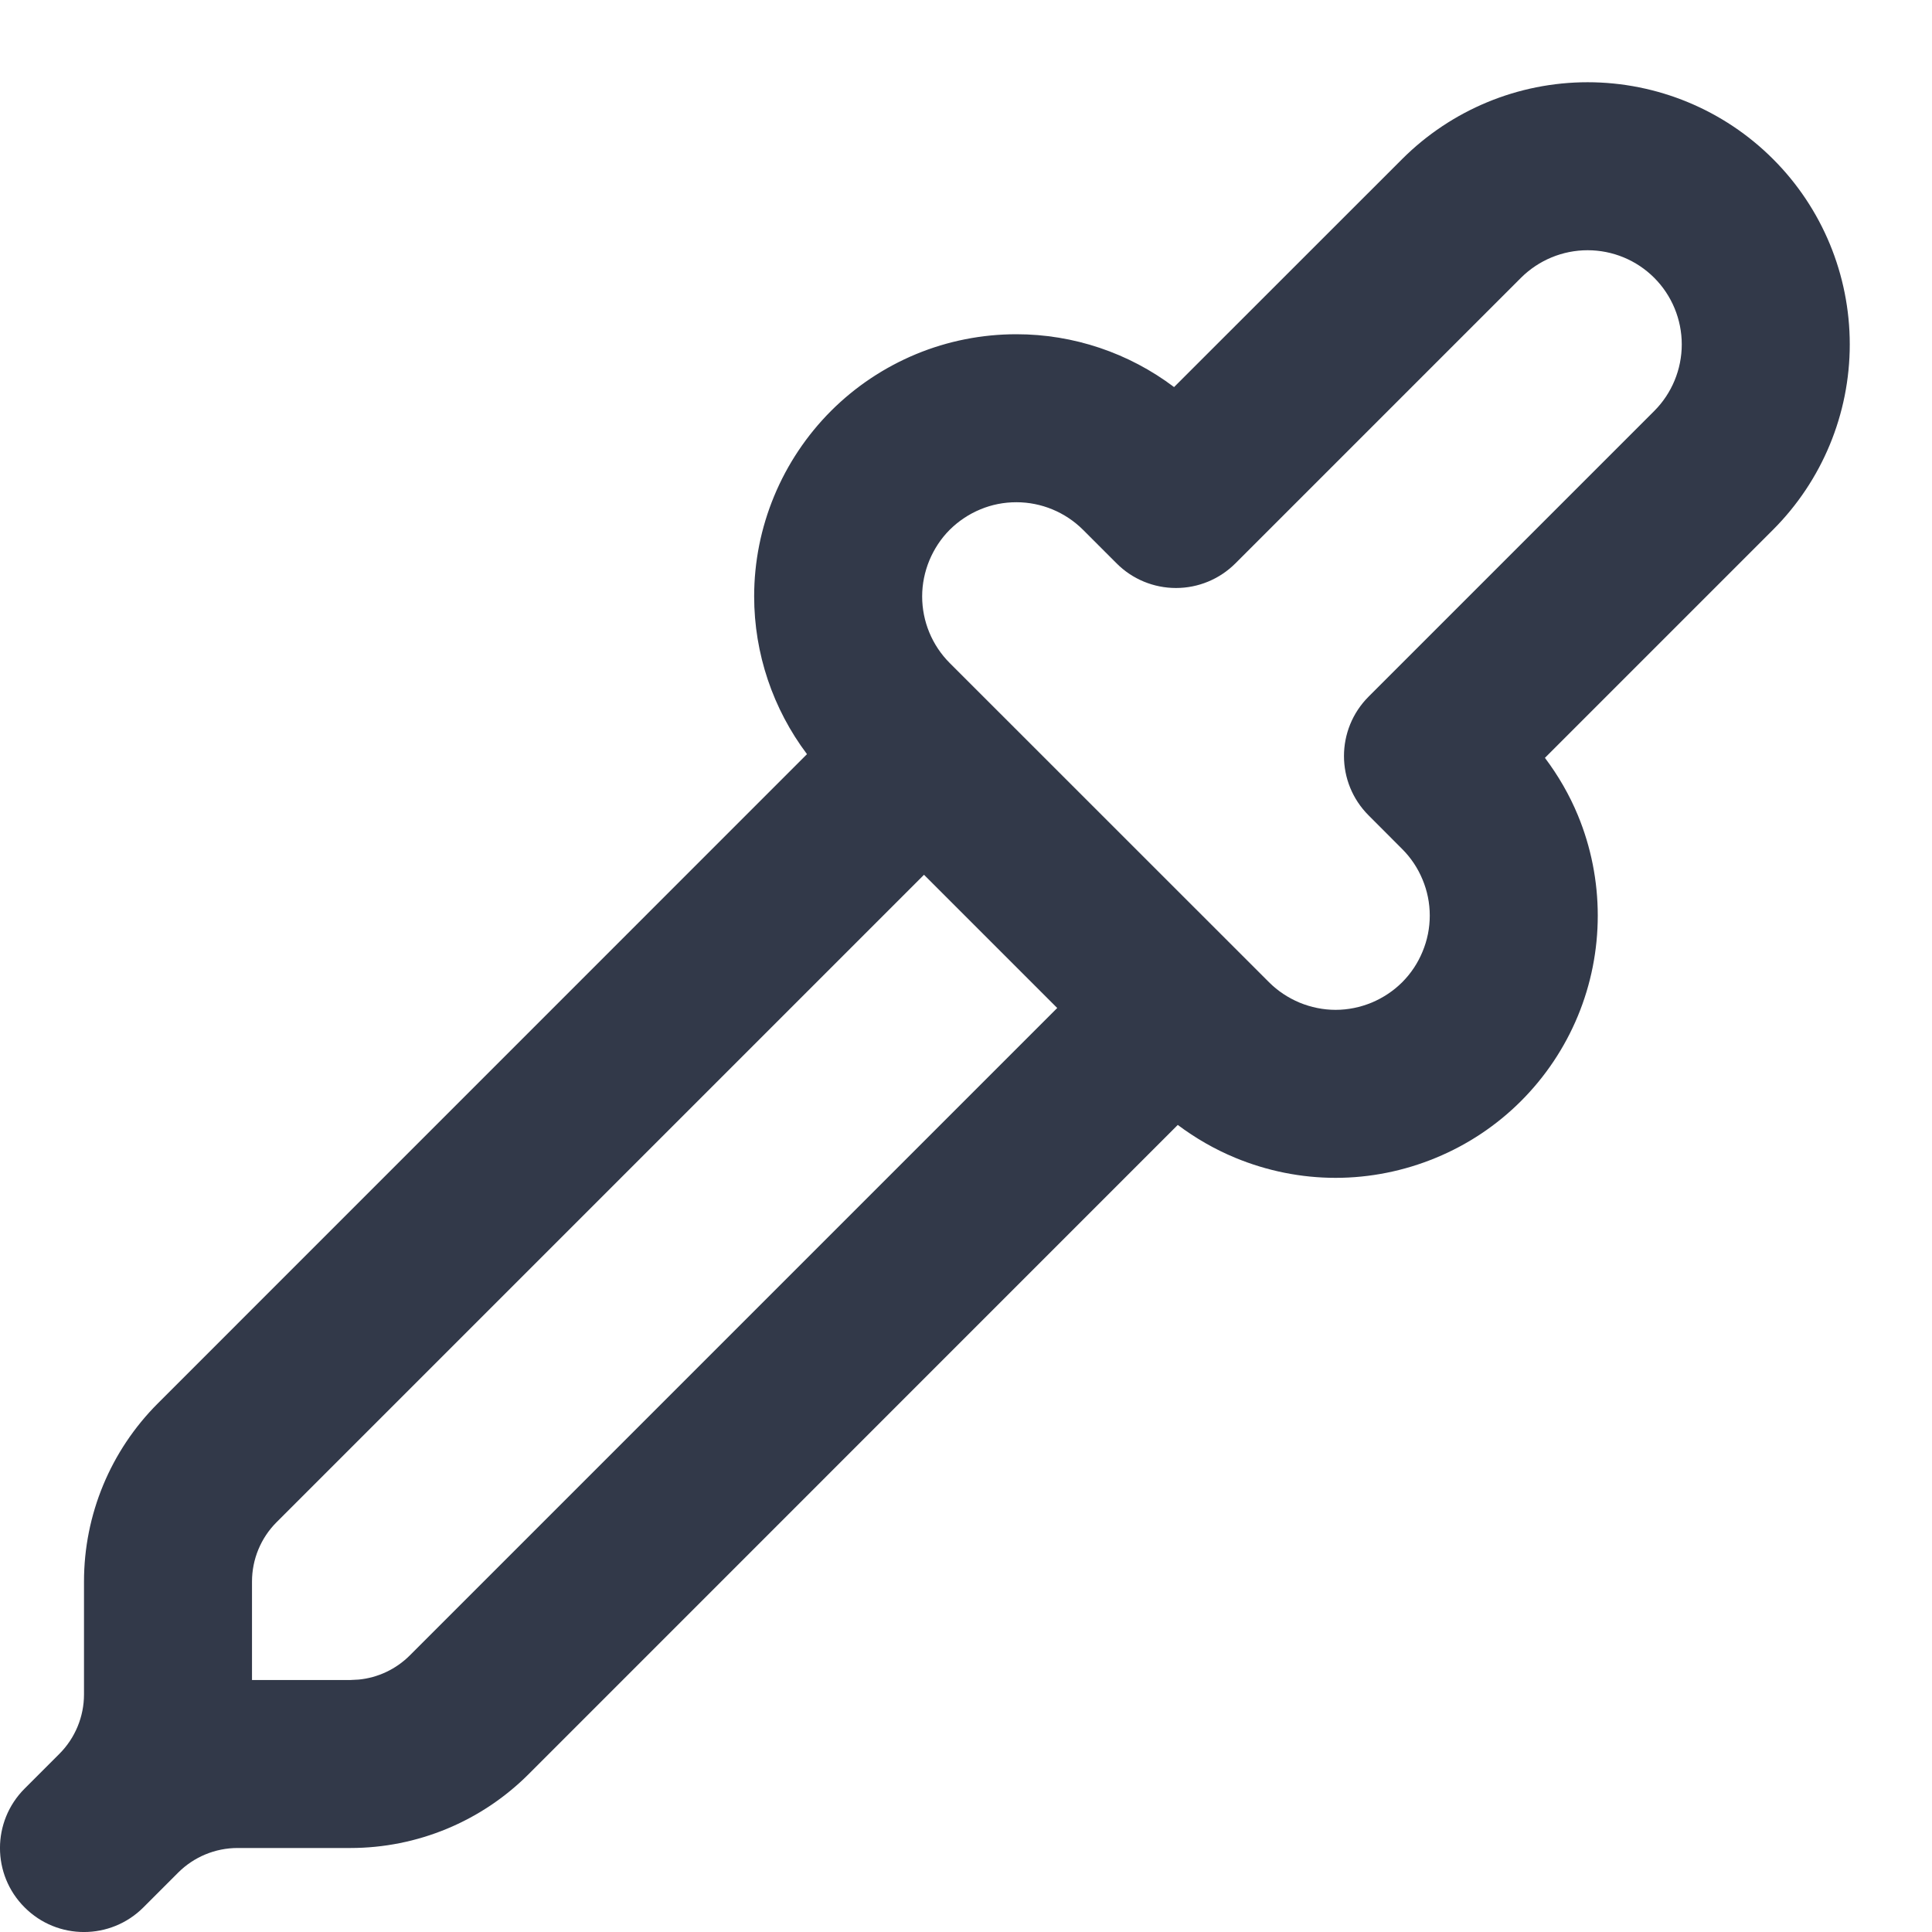
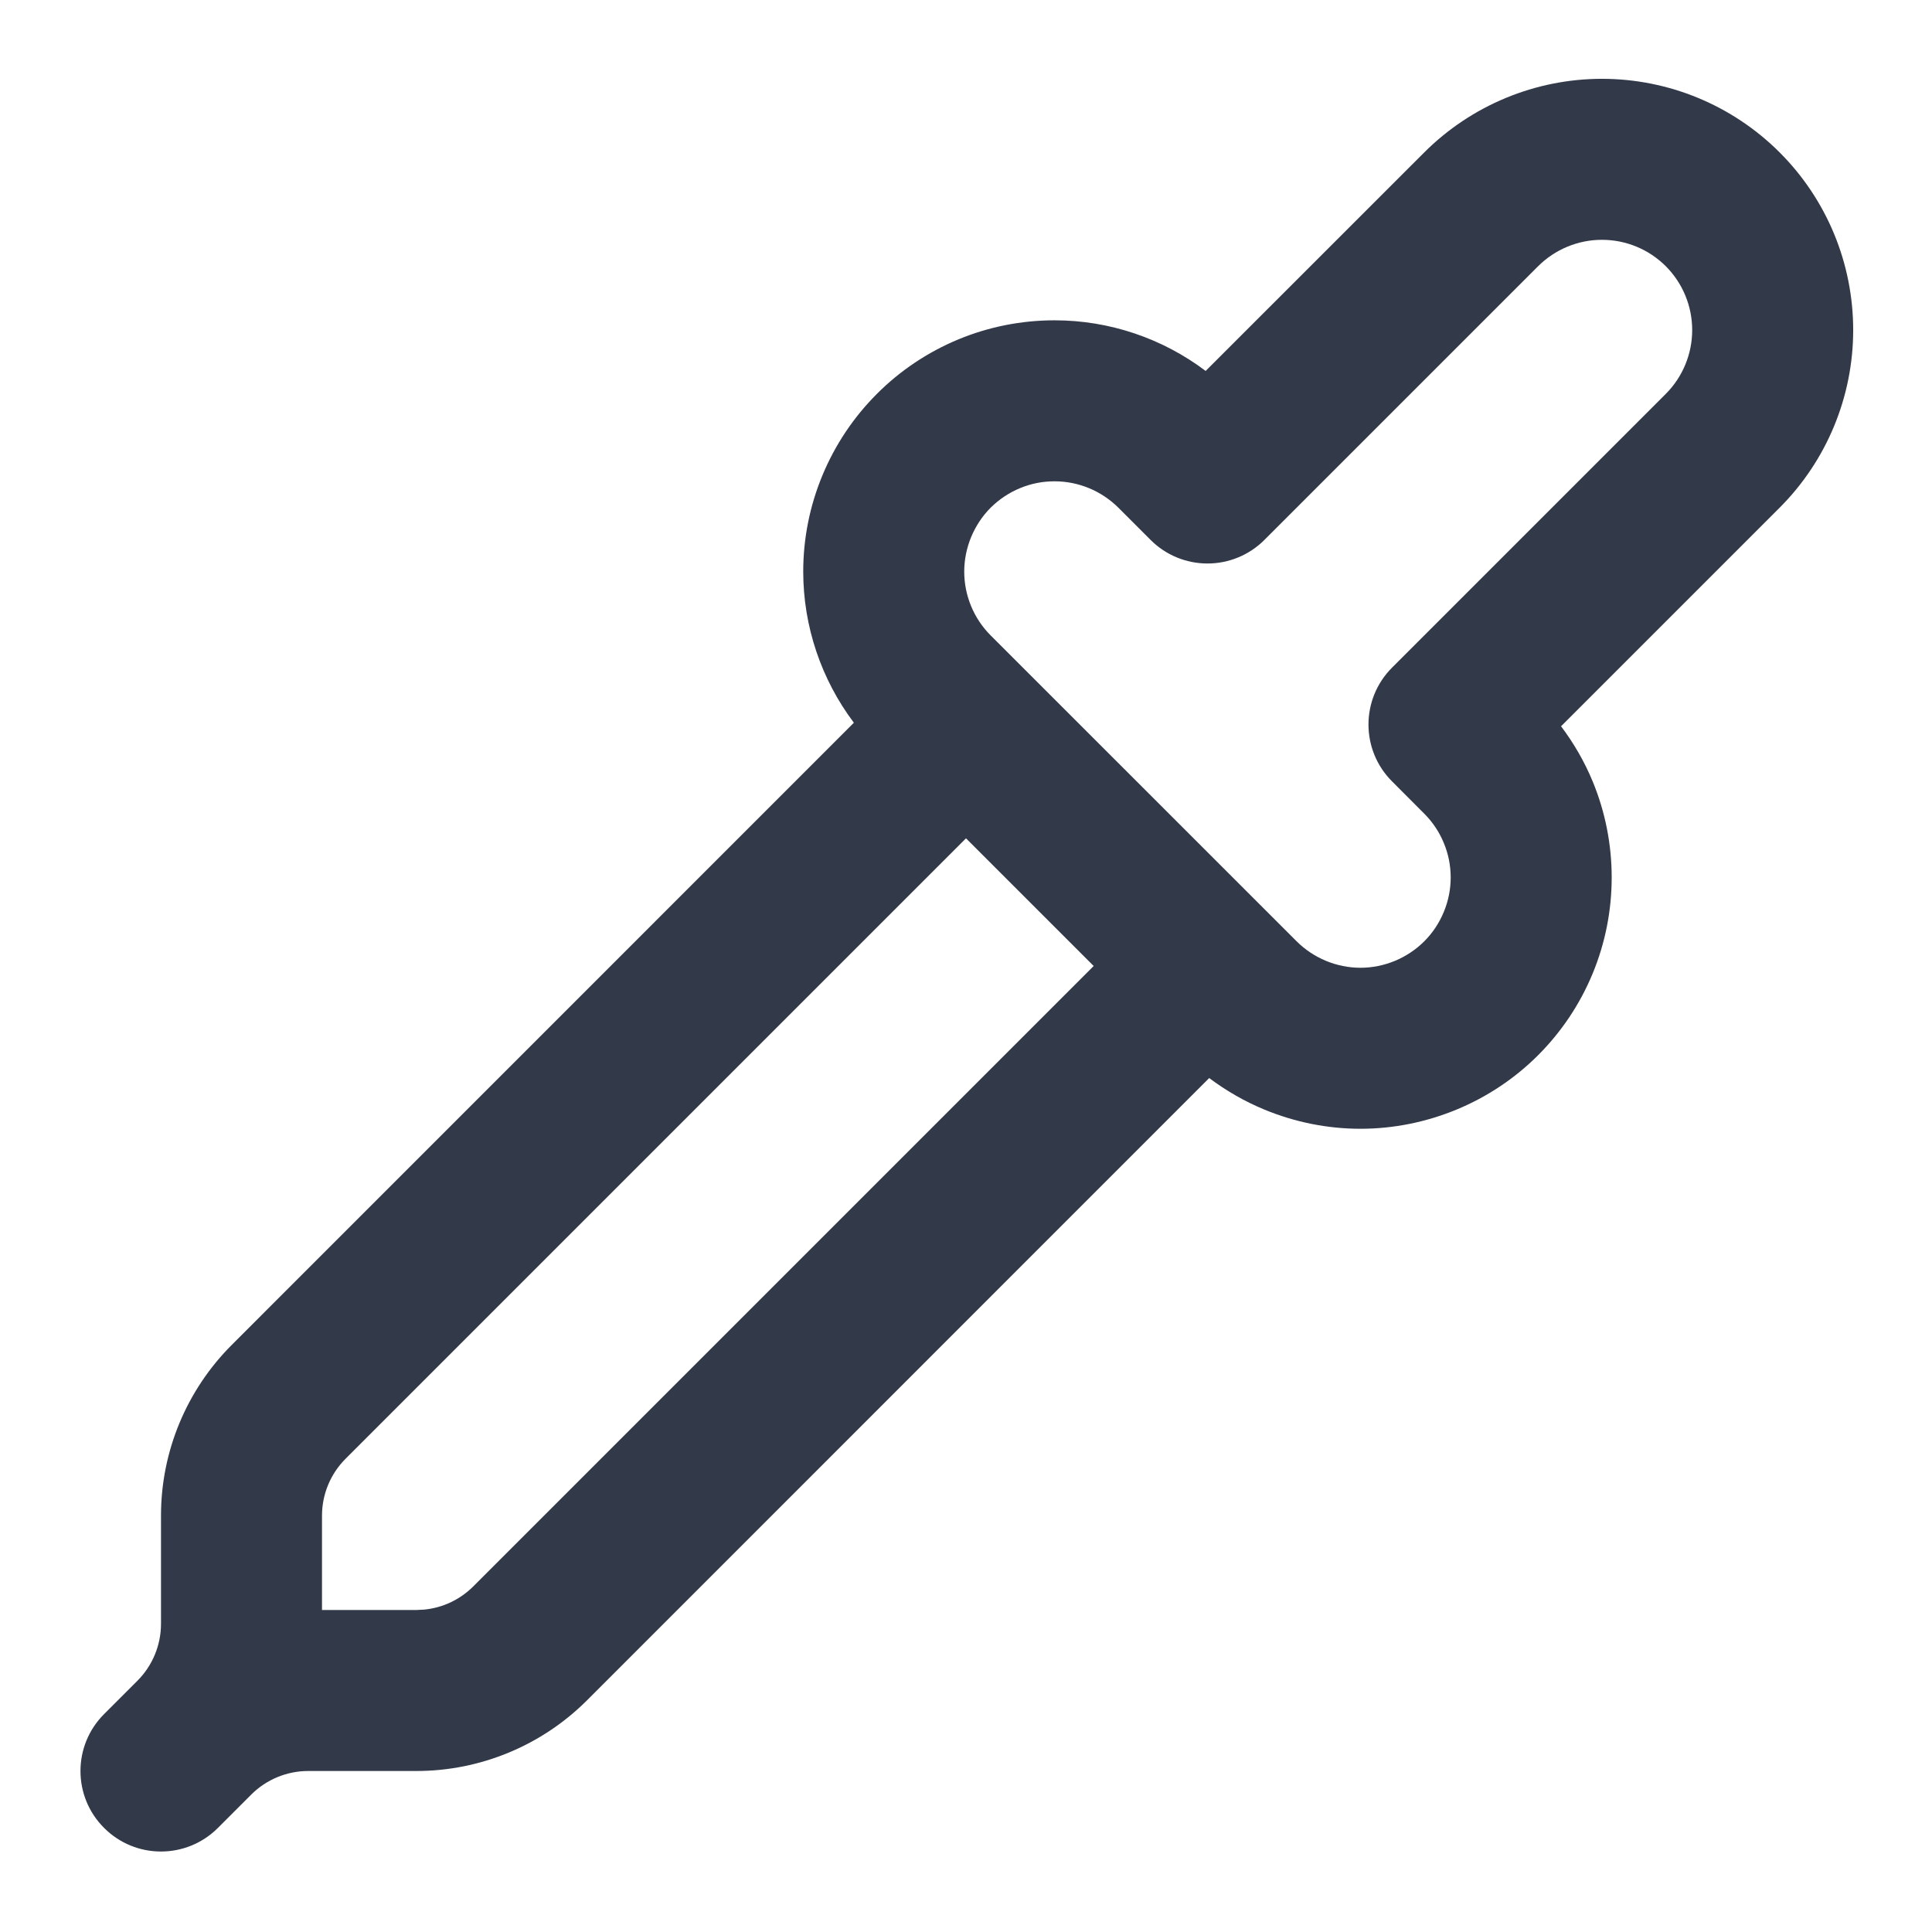
- <svg xmlns="http://www.w3.org/2000/svg" width="23" height="23" viewBox="0 0 23 23" fill="none">
-   <path d="M20.021 4.1C20.021 3.803 19.903 3.517 19.693 3.307C19.483 3.097 19.198 2.979 18.9 2.979C18.603 2.979 18.318 3.097 18.107 3.307L14.707 6.707C14.519 6.895 14.265 7 14 7C13.735 7 13.48 6.895 13.293 6.707L12.893 6.307C12.682 6.097 12.397 5.979 12.1 5.979C11.952 5.979 11.807 6.007 11.671 6.064C11.535 6.12 11.411 6.203 11.306 6.307C11.202 6.411 11.121 6.535 11.064 6.671C11.008 6.807 10.978 6.953 10.978 7.1C10.978 7.397 11.096 7.683 11.306 7.893L15.107 11.693C15.211 11.797 15.335 11.879 15.471 11.936C15.607 11.992 15.753 12.022 15.9 12.022C16.047 12.022 16.193 11.992 16.329 11.936C16.465 11.879 16.589 11.797 16.693 11.693C16.797 11.589 16.879 11.465 16.935 11.329C16.992 11.193 17.021 11.047 17.021 10.9C17.021 10.752 16.992 10.607 16.935 10.471C16.879 10.335 16.797 10.212 16.693 10.108L16.293 9.707C15.902 9.317 15.902 8.684 16.293 8.293L19.693 4.893C19.903 4.683 20.021 4.397 20.021 4.1ZM3 20H4.172L4.27 19.995C4.499 19.973 4.715 19.871 4.879 19.707L12.586 12L11 10.414L3.293 18.121C3.105 18.309 3 18.563 3 18.828V20ZM22.021 4.1C22.021 4.928 21.692 5.722 21.107 6.307L18.392 9.022C18.55 9.232 18.683 9.461 18.784 9.705C18.941 10.084 19.021 10.49 19.021 10.9C19.021 11.31 18.941 11.716 18.784 12.095C18.627 12.474 18.397 12.818 18.107 13.108C17.818 13.397 17.473 13.627 17.095 13.783C16.716 13.94 16.31 14.022 15.9 14.022C15.49 14.022 15.084 13.94 14.705 13.783C14.461 13.682 14.232 13.55 14.021 13.392L6.293 21.121C5.73 21.684 4.967 22 4.172 22H2.828C2.563 22 2.308 22.106 2.121 22.293L1.707 22.707C1.316 23.098 0.683 23.098 0.293 22.707C-0.098 22.317 -0.098 21.684 0.293 21.293L0.707 20.879C0.894 20.692 1 20.437 1 20.172V18.827C1 18.032 1.316 17.27 1.879 16.707L9.607 8.978C9.202 8.44 8.978 7.781 8.978 7.1C8.978 6.69 9.059 6.284 9.216 5.906C9.373 5.527 9.603 5.183 9.892 4.893C10.182 4.603 10.527 4.373 10.905 4.216C11.284 4.059 11.69 3.979 12.1 3.979C12.781 3.979 13.439 4.202 13.977 4.608L16.693 1.893C17.279 1.308 18.073 0.979 18.9 0.979C19.728 0.979 20.522 1.308 21.107 1.893C21.693 2.478 22.021 3.272 22.021 4.1Z" fill="#323949" />
+ <svg xmlns="http://www.w3.org/2000/svg" width="24" height="24" viewBox="0 0 24 24" fill="none">
+   <path d="M21.021 4.1C21.021 3.803 20.903 3.517 20.693 3.307C20.483 3.097 20.198 2.979 19.9 2.979C19.603 2.979 19.318 3.097 19.107 3.307L15.707 6.707C15.519 6.895 15.265 7 15 7C14.735 7 14.48 6.895 14.293 6.707L13.893 6.307C13.682 6.097 13.397 5.979 13.1 5.979C12.952 5.979 12.807 6.007 12.671 6.064C12.535 6.12 12.411 6.203 12.306 6.307C12.202 6.411 12.121 6.535 12.064 6.671C12.008 6.807 11.978 6.953 11.978 7.1C11.978 7.397 12.096 7.683 12.306 7.893L16.107 11.693C16.211 11.797 16.335 11.879 16.471 11.936C16.607 11.992 16.753 12.022 16.9 12.022C17.047 12.022 17.193 11.992 17.329 11.936C17.465 11.879 17.589 11.797 17.693 11.693C17.797 11.589 17.879 11.465 17.935 11.329C17.992 11.193 18.021 11.047 18.021 10.9C18.021 10.752 17.992 10.607 17.935 10.471C17.879 10.335 17.797 10.212 17.693 10.108L17.293 9.707C16.902 9.317 16.902 8.684 17.293 8.293L20.693 4.893C20.903 4.683 21.021 4.397 21.021 4.1ZM4 20H5.172L5.27 19.995C5.499 19.973 5.715 19.871 5.879 19.707L13.586 12L12 10.414L4.293 18.121C4.105 18.309 4 18.563 4 18.828V20ZM23.021 4.1C23.021 4.928 22.692 5.722 22.107 6.307L19.392 9.022C19.55 9.232 19.683 9.461 19.784 9.705C19.941 10.084 20.021 10.49 20.021 10.9C20.021 11.31 19.941 11.716 19.784 12.095C19.627 12.474 19.397 12.818 19.107 13.108C18.818 13.397 18.473 13.627 18.095 13.783C17.716 13.94 17.31 14.022 16.9 14.022C16.49 14.022 16.084 13.94 15.705 13.783C15.461 13.682 15.232 13.55 15.021 13.392L7.293 21.121C6.73 21.684 5.967 22 5.172 22H3.828C3.563 22 3.308 22.106 3.121 22.293L2.707 22.707C2.316 23.098 1.683 23.098 1.293 22.707C0.902 22.317 0.902 21.684 1.293 21.293L1.707 20.879C1.894 20.692 2 20.437 2 20.172V18.827C2 18.032 2.316 17.27 2.879 16.707L10.607 8.978C10.202 8.44 9.978 7.781 9.978 7.1C9.978 6.69 10.059 6.284 10.216 5.906C10.373 5.527 10.603 5.183 10.893 4.893C11.182 4.603 11.527 4.373 11.905 4.216C12.284 4.059 12.69 3.979 13.1 3.979C13.781 3.979 14.439 4.202 14.977 4.608L17.693 1.893C18.279 1.308 19.073 0.979 19.9 0.979C20.728 0.979 21.522 1.308 22.107 1.893C22.693 2.478 23.021 3.272 23.021 4.1Z" fill="#323949" />
</svg>
